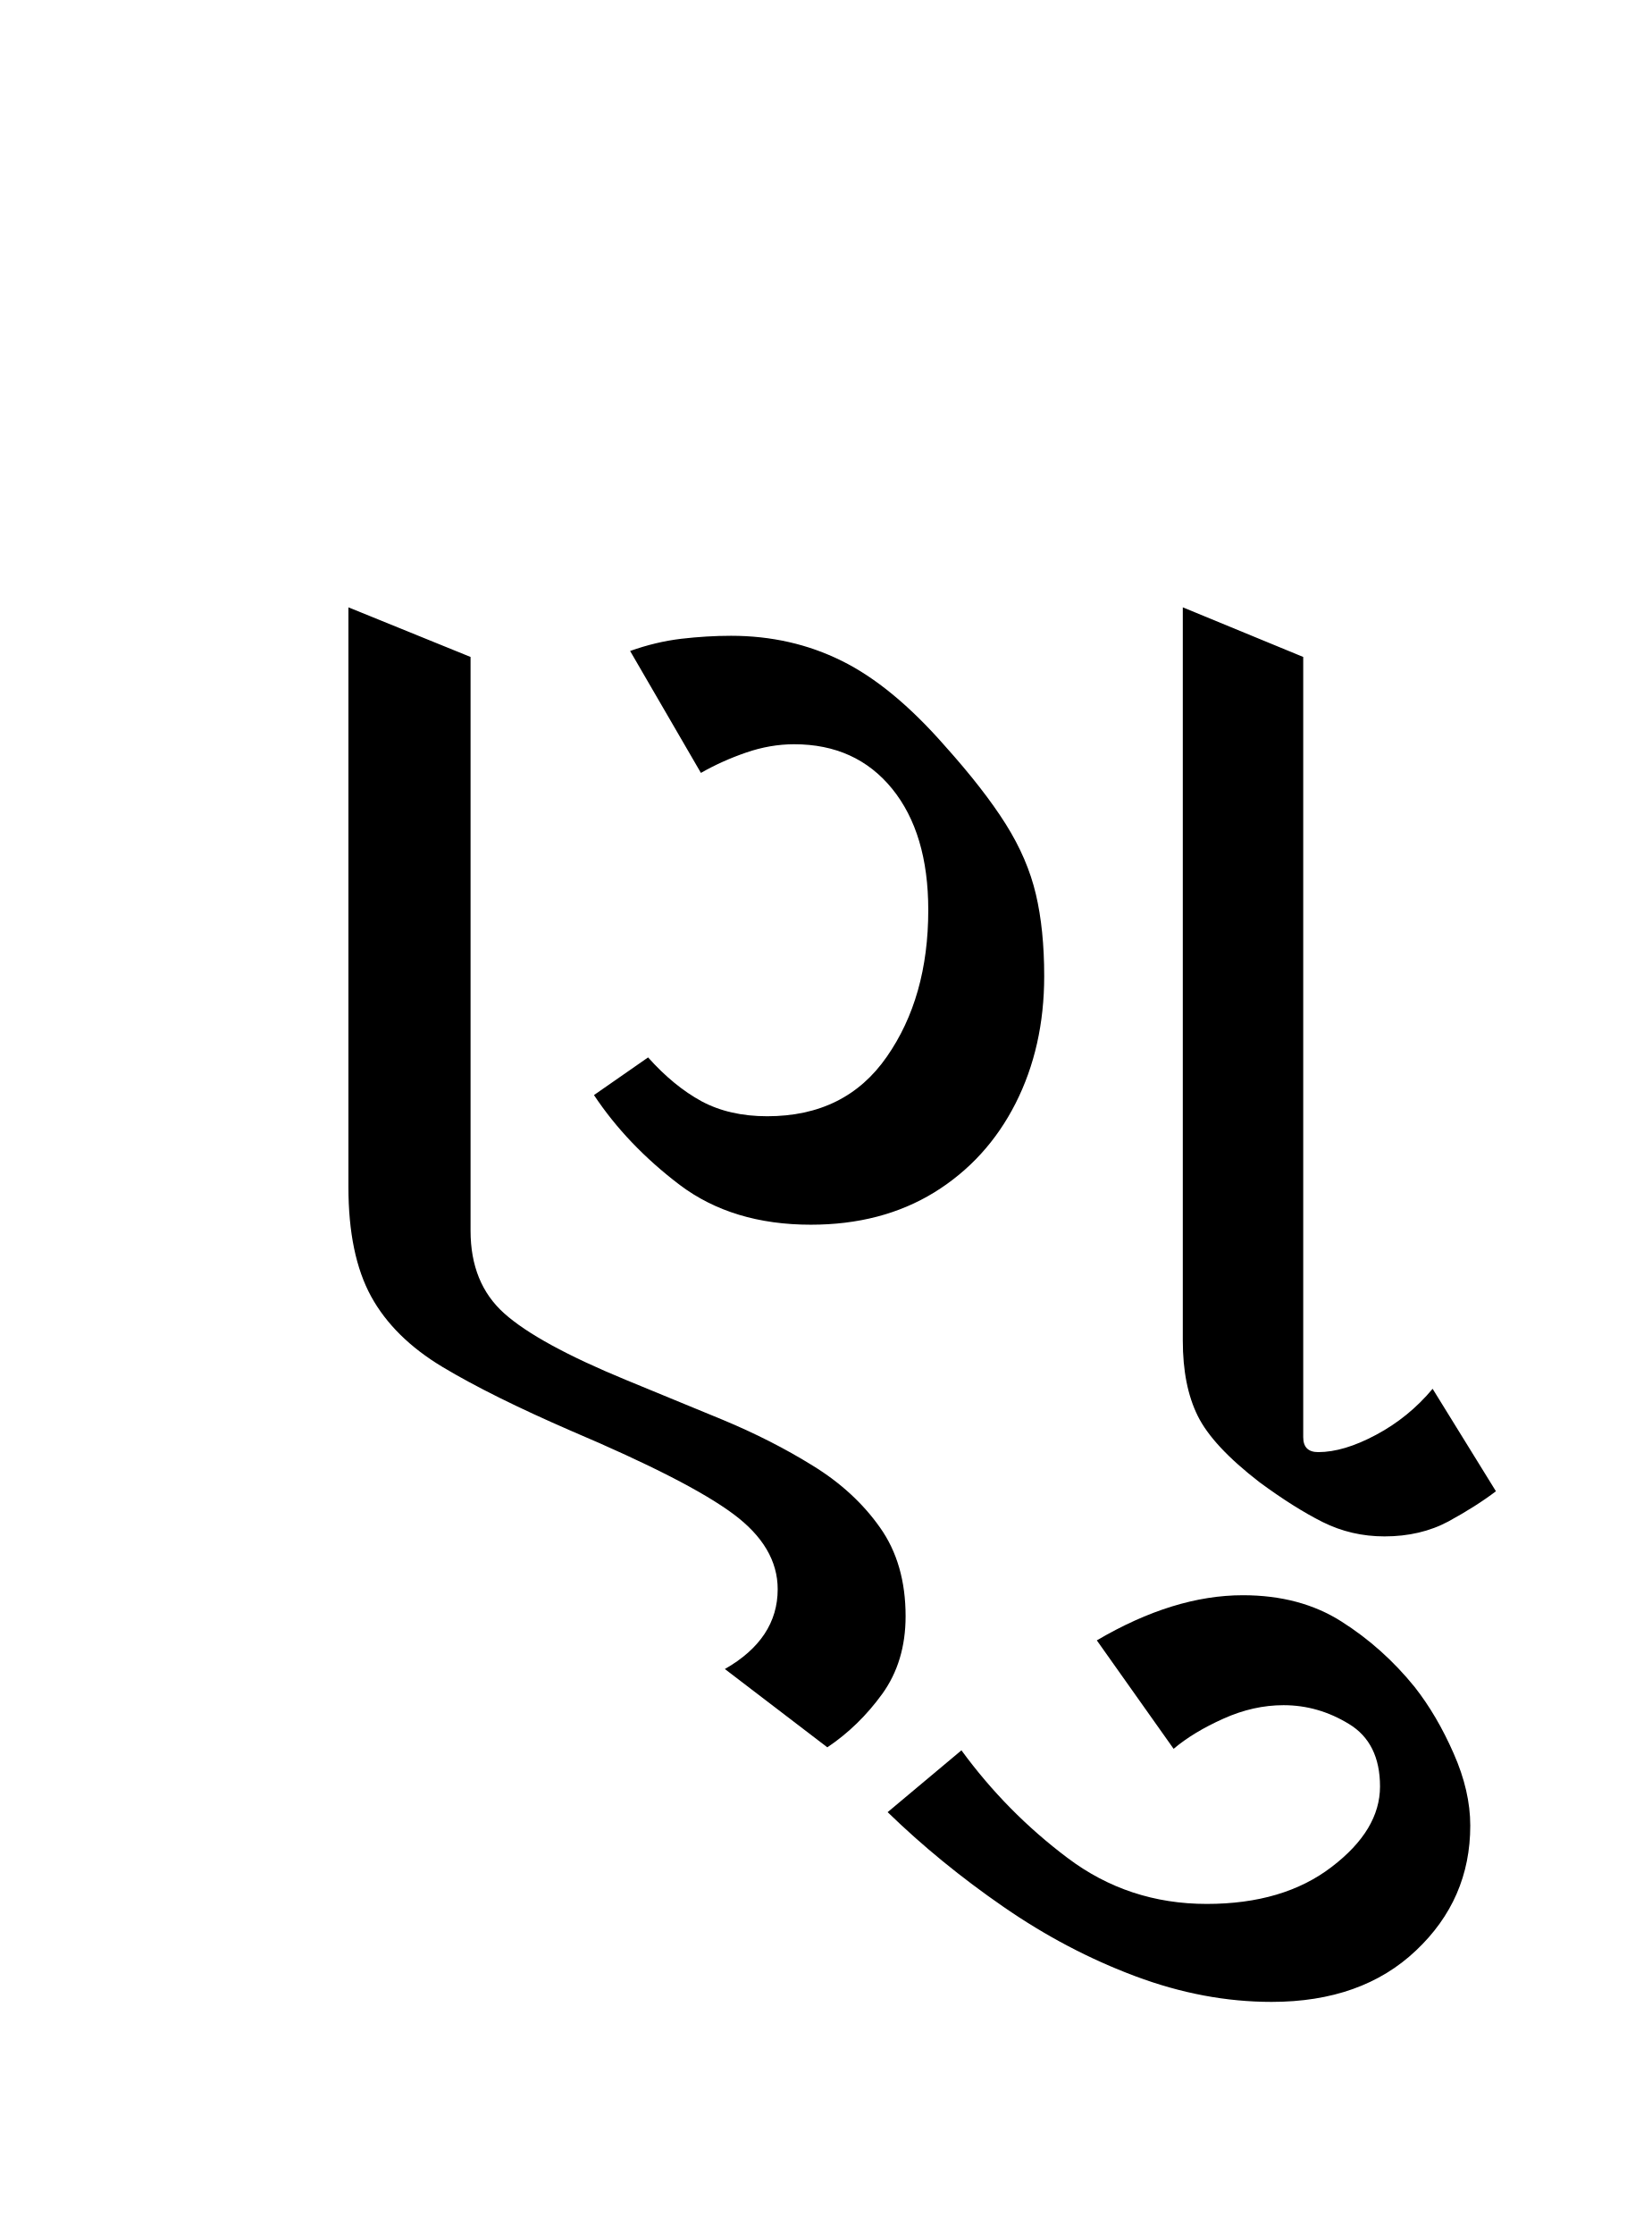
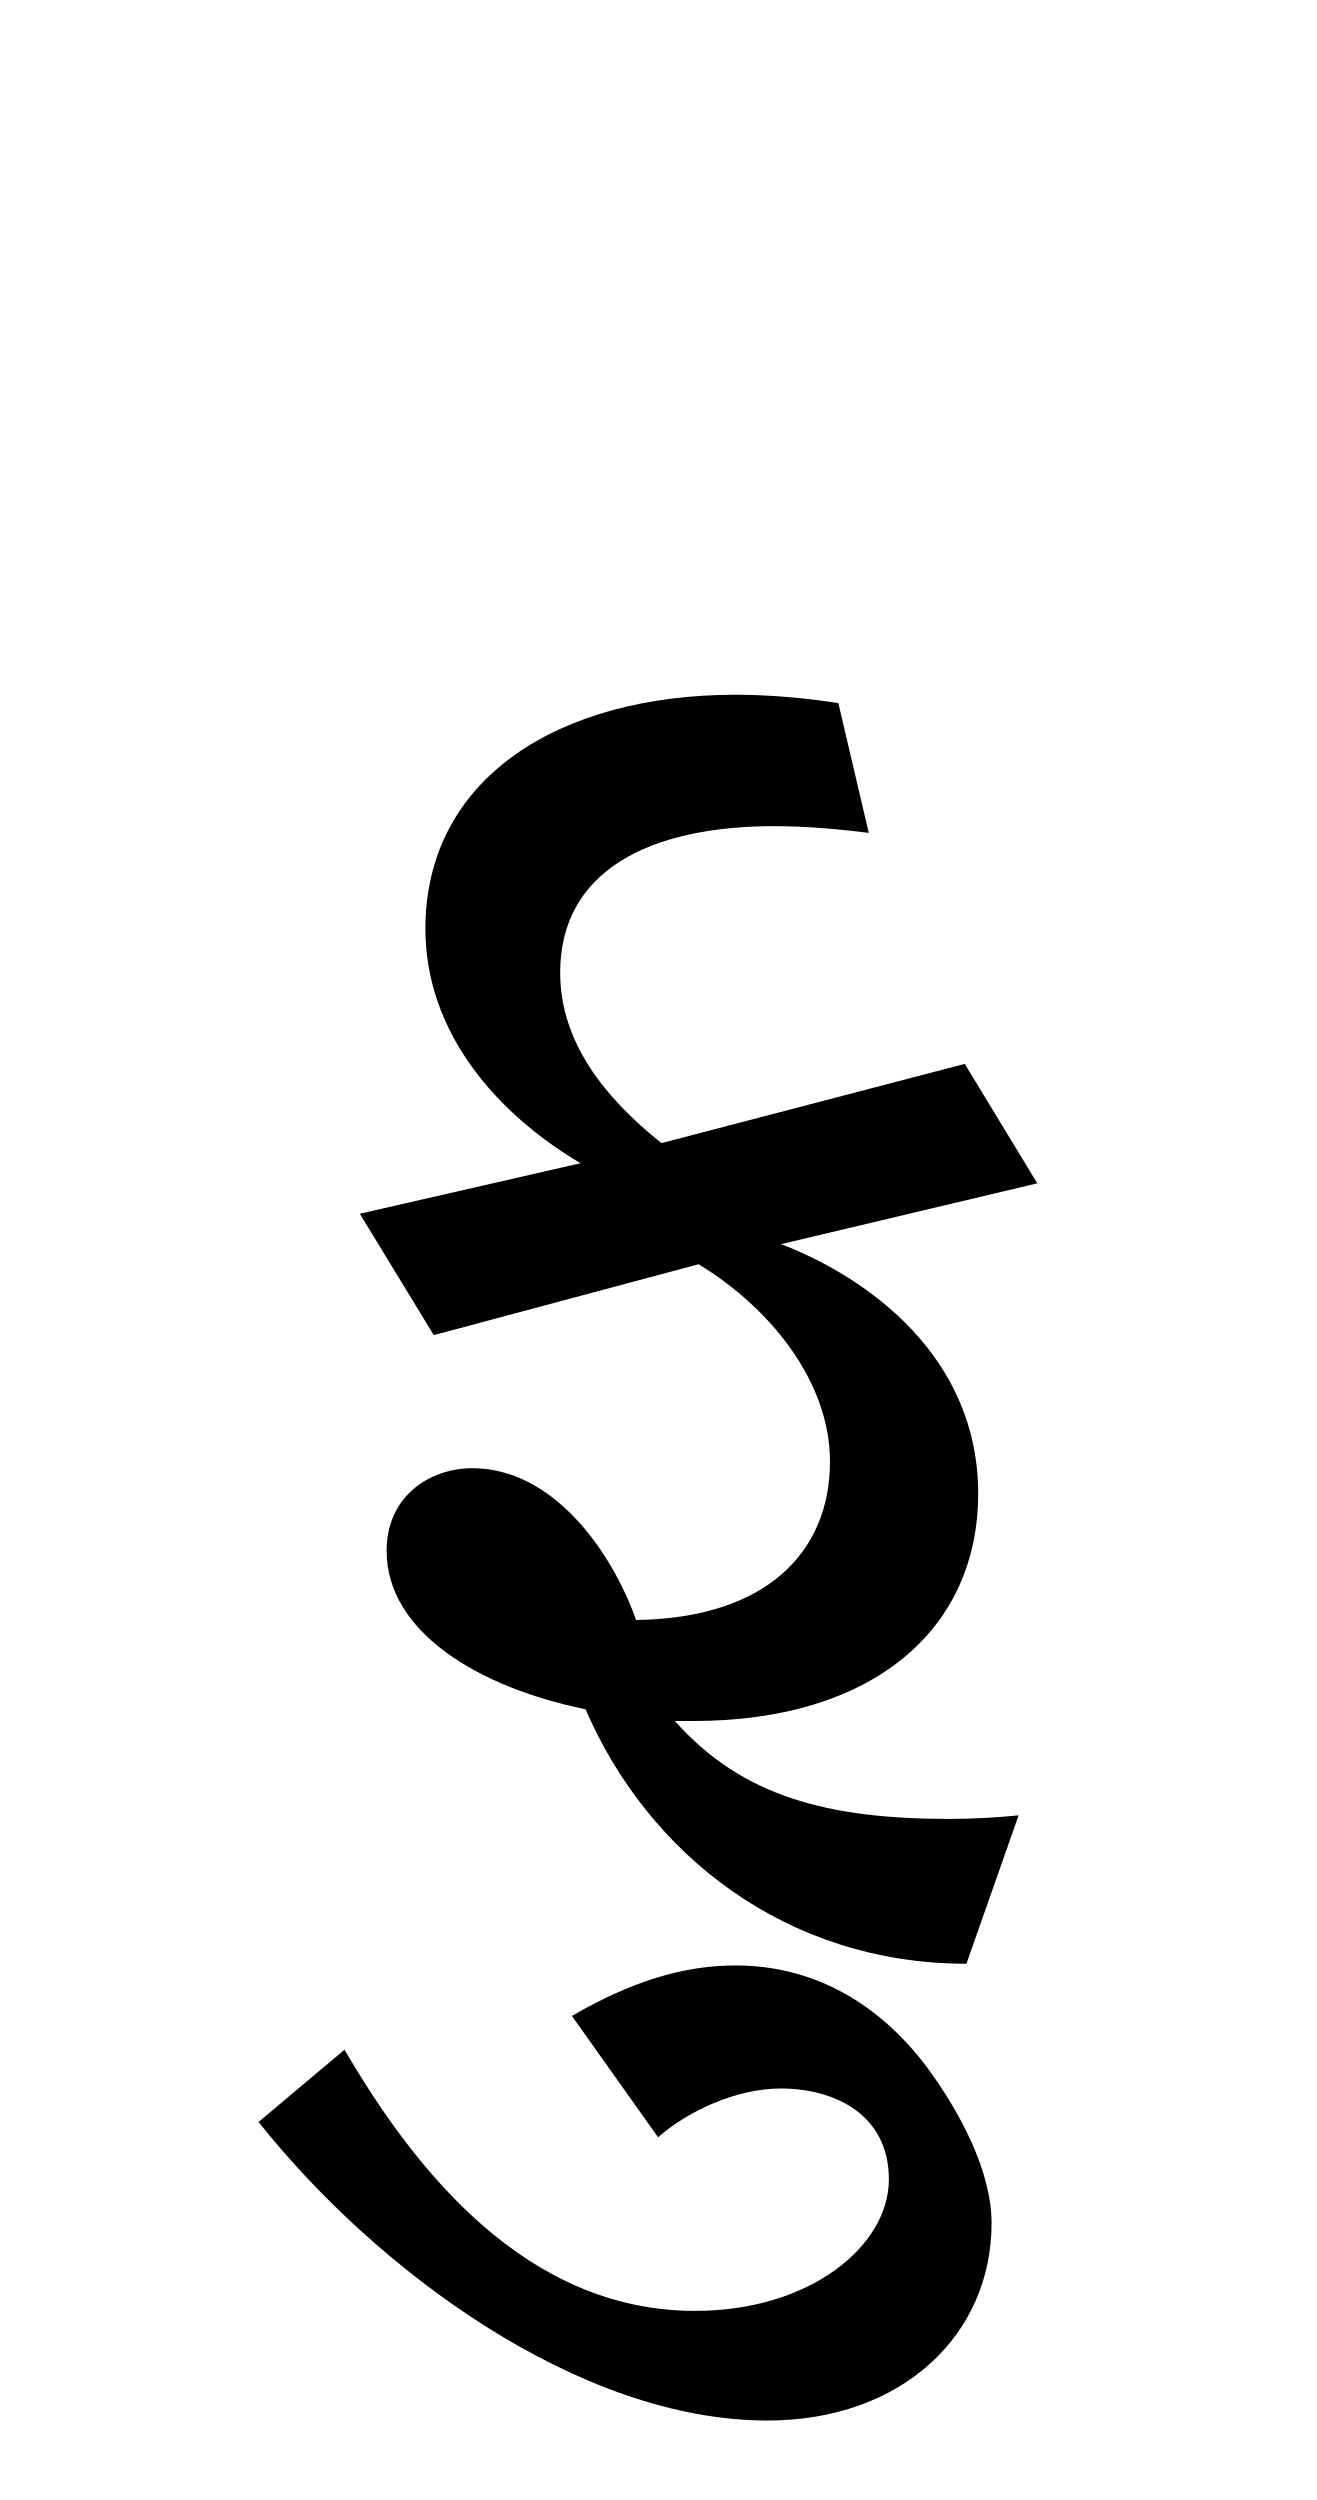
- <svg xmlns="http://www.w3.org/2000/svg" xmlns:xlink="http://www.w3.org/1999/xlink" width="120.656pt" height="163.172pt" viewBox="0 0 120.656 163.172" version="1.1">
+ <svg xmlns="http://www.w3.org/2000/svg" xmlns:xlink="http://www.w3.org/1999/xlink" width="85.906pt" height="163.172pt" viewBox="0 0 85.906 163.172" version="1.1">
  <defs>
    <g>
      <symbol overflow="visible" id="glyph0-0">
-         <path style="stroke:none;" d="M 10.453 0 L 10.453 -78.547 L 55.547 -78.547 L 55.547 0 Z M 16.062 -5.609 L 50.047 -5.609 L 50.047 -72.938 L 16.062 -72.938 Z M 16.062 -5.609 " />
+         <path style="stroke:none;" d="M 10.453 0 L 55.547 0 L 55.547 -78.547 L 10.453 -78.547 Z M 16.062 -5.609 L 16.062 -72.938 L 50.047 -72.938 L 50.047 -5.609 Z M 16.062 -5.609 " />
      </symbol>
      <symbol overflow="visible" id="glyph0-1">
-         <path style="stroke:none;" d="M 44.438 15.953 L 36.953 10.234 C 39.523 8.766 40.812 6.82 40.812 4.406 C 40.812 2.344 39.727 0.508 37.562 -1.094 C 35.395 -2.707 31.453 -4.727 25.734 -7.156 C 21.848 -8.844 18.711 -10.398 16.328 -11.828 C 13.953 -13.254 12.211 -14.973 11.109 -16.984 C 10.004 -19.004 9.453 -21.664 9.453 -24.969 L 9.453 -67.312 L 18.375 -63.688 L 18.375 -21.781 C 18.375 -19.219 19.195 -17.203 20.844 -15.734 C 22.488 -14.266 25.441 -12.648 29.703 -10.891 C 32.047 -9.93 34.41 -8.957 36.797 -7.969 C 39.18 -6.977 41.379 -5.859 43.391 -4.609 C 45.41 -3.367 47.039 -1.867 48.281 -0.109 C 49.531 1.648 50.156 3.812 50.156 6.375 C 50.156 8.582 49.586 10.473 48.453 12.047 C 47.316 13.617 45.977 14.922 44.438 15.953 Z M 85.141 0.547 C 83.523 0.547 82.02 0.195 80.625 -0.5 C 79.238 -1.195 77.703 -2.164 76.016 -3.406 C 73.734 -5.164 72.227 -6.781 71.5 -8.25 C 70.77 -9.719 70.406 -11.551 70.406 -13.75 L 70.406 -67.312 L 79.203 -63.688 L 79.203 -6.703 C 79.203 -5.973 79.566 -5.609 80.297 -5.609 C 81.547 -5.609 82.957 -6.031 84.531 -6.875 C 86.113 -7.719 87.488 -8.836 88.656 -10.234 L 93.281 -2.75 C 92.32 -2.02 91.164 -1.285 89.812 -0.547 C 88.457 0.18 86.898 0.547 85.141 0.547 Z M 43.234 -22.219 C 39.422 -22.219 36.227 -23.188 33.656 -25.125 C 31.094 -27.07 29.004 -29.258 27.391 -31.688 L 31.344 -34.438 C 32.594 -33.039 33.895 -31.973 35.25 -31.234 C 36.613 -30.504 38.211 -30.141 40.047 -30.141 C 43.859 -30.141 46.77 -31.586 48.781 -34.484 C 50.801 -37.379 51.812 -40.953 51.812 -45.203 C 51.812 -48.941 50.93 -51.895 49.172 -54.062 C 47.41 -56.227 45.023 -57.312 42.016 -57.312 C 40.848 -57.312 39.676 -57.109 38.5 -56.703 C 37.32 -56.297 36.223 -55.801 35.203 -55.219 L 30.031 -64.125 C 31.281 -64.57 32.523 -64.867 33.766 -65.016 C 35.016 -65.16 36.227 -65.234 37.406 -65.234 C 40.332 -65.234 43.023 -64.625 45.484 -63.406 C 47.941 -62.195 50.453 -60.129 53.016 -57.203 C 54.922 -55.078 56.406 -53.172 57.469 -51.484 C 58.531 -49.797 59.266 -48.086 59.672 -46.359 C 60.078 -44.641 60.281 -42.645 60.281 -40.375 C 60.281 -36.926 59.582 -33.828 58.188 -31.078 C 56.789 -28.328 54.812 -26.16 52.25 -24.578 C 49.688 -23.004 46.68 -22.219 43.234 -22.219 Z M 43.234 -22.219 " />
+         <path style="stroke:none;" d="M 12.312 -24.531 L 29.594 -29.156 C 34.312 -26.297 38.172 -21.453 38.172 -16.281 C 38.172 -10.344 33.984 -6.047 25.516 -5.938 C 23.875 -10.562 20.016 -15.844 14.844 -15.844 C 11.984 -15.844 9.234 -13.969 9.234 -10.453 C 9.234 -5.172 15.188 -1.547 22.219 -0.109 C 26.297 9.344 35.312 16.5 47.078 16.5 L 50.484 6.812 C 49.281 6.938 47.625 7.047 45.984 7.047 C 38.062 7.047 32.453 5.609 28.047 0.656 C 28.484 0.656 28.812 0.656 29.266 0.656 C 40.922 0.656 47.844 -5.281 47.844 -14.188 C 47.844 -23.094 40.703 -28.266 34.984 -30.469 L 51.703 -34.438 L 46.969 -42.234 L 27.172 -37.062 C 23.438 -40.047 20.562 -43.672 20.562 -48.188 C 20.562 -54.781 26.297 -57.75 34.547 -57.75 C 36.734 -57.75 38.938 -57.531 40.703 -57.312 L 38.719 -65.781 C 36.625 -66.109 34.203 -66.328 32.016 -66.328 C 20.562 -66.328 11.766 -60.938 11.766 -51.047 C 11.766 -44.219 16.5 -38.938 21.891 -35.75 L 7.484 -32.453 Z M 12.312 -24.531 " />
      </symbol>
      <symbol overflow="visible" id="glyph0-2">
-         <path style="stroke:none;" d="M 2.094 34.547 C -1.207 34.547 -4.523 33.922 -7.859 32.672 C -11.203 31.422 -14.41 29.734 -17.484 27.609 C -20.566 25.484 -23.391 23.176 -25.953 20.688 L -20.562 16.172 C -18.363 19.18 -15.781 21.801 -12.812 24.031 C -9.844 26.27 -6.453 27.391 -2.641 27.391 C 1.098 27.391 4.141 26.488 6.484 24.688 C 8.836 22.895 10.016 20.938 10.016 18.812 C 10.016 16.688 9.258 15.164 7.75 14.25 C 6.25 13.332 4.656 12.875 2.969 12.875 C 1.5 12.875 0.035 13.203 -1.422 13.859 C -2.891 14.516 -4.102 15.25 -5.062 16.062 L -10.672 8.141 C -6.93 5.941 -3.375 4.844 0 4.844 C 2.789 4.844 5.191 5.484 7.203 6.766 C 9.223 8.047 11.004 9.641 12.547 11.547 C 13.641 12.941 14.586 14.555 15.391 16.391 C 16.203 18.223 16.609 19.984 16.609 21.672 C 16.609 25.266 15.285 28.305 12.641 30.797 C 10.004 33.297 6.488 34.547 2.094 34.547 Z M 2.094 34.547 " />
+         <path style="stroke:none;" d="M 5.828 34.547 C 14.625 34.547 20.453 28.938 20.453 21.672 C 20.453 18.266 18.375 14.406 16.281 11.547 C 13.422 7.703 9.234 4.844 3.734 4.844 C 0.438 4.844 -2.969 5.828 -6.938 8.141 L -1.312 16.062 C 0.547 14.406 3.734 12.875 6.703 12.875 C 10.125 12.875 13.75 14.516 13.75 18.812 C 13.75 23.094 8.688 27.391 1.094 27.391 C -9.906 27.391 -17.156 18.266 -21.781 10.344 L -27.391 15.062 C -19.688 24.75 -6.484 34.547 5.828 34.547 Z M 5.828 34.547 " />
      </symbol>
    </g>
  </defs>
  <g id="surface1">
    <g style="fill:rgb(0%,0%,0%);fill-opacity:1;">
      <use xlink:href="#glyph0-1" x="16" y="111.672" />
-       <use xlink:href="#glyph0-2" x="90.797" y="111.672" />
+       <use xlink:href="#glyph0-2" x="44.266" y="123.438" />
    </g>
  </g>
</svg>
